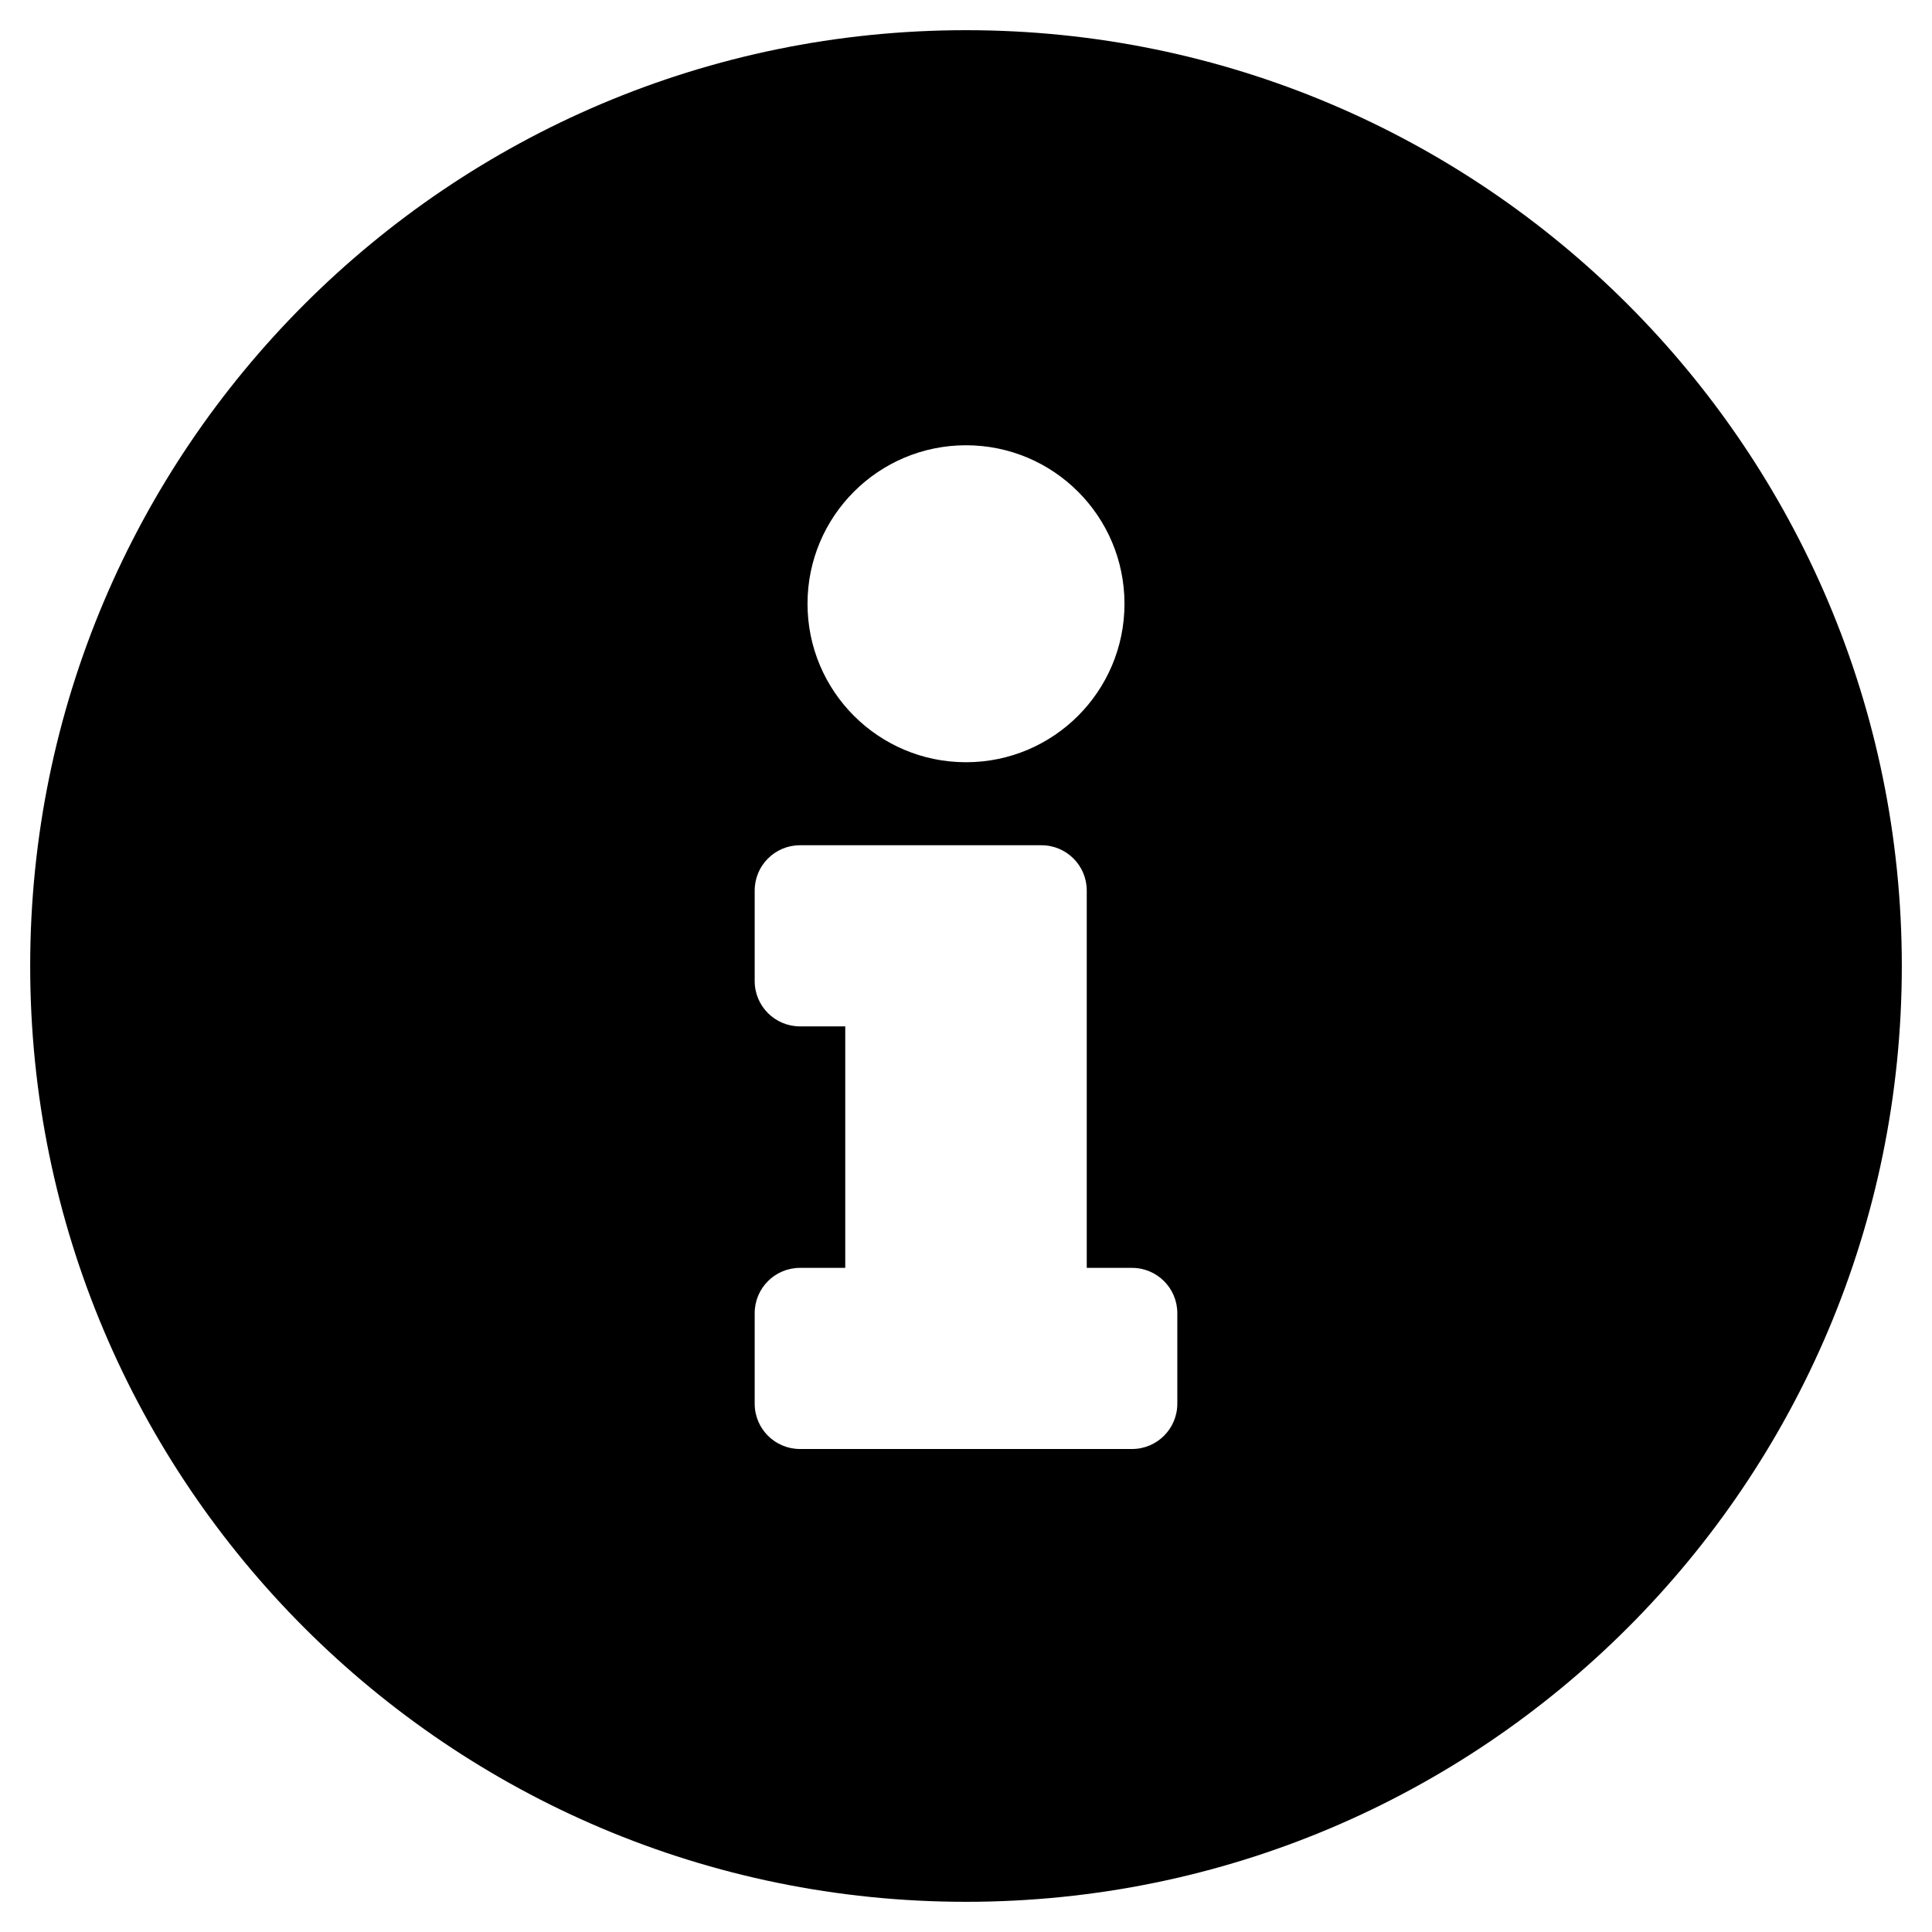
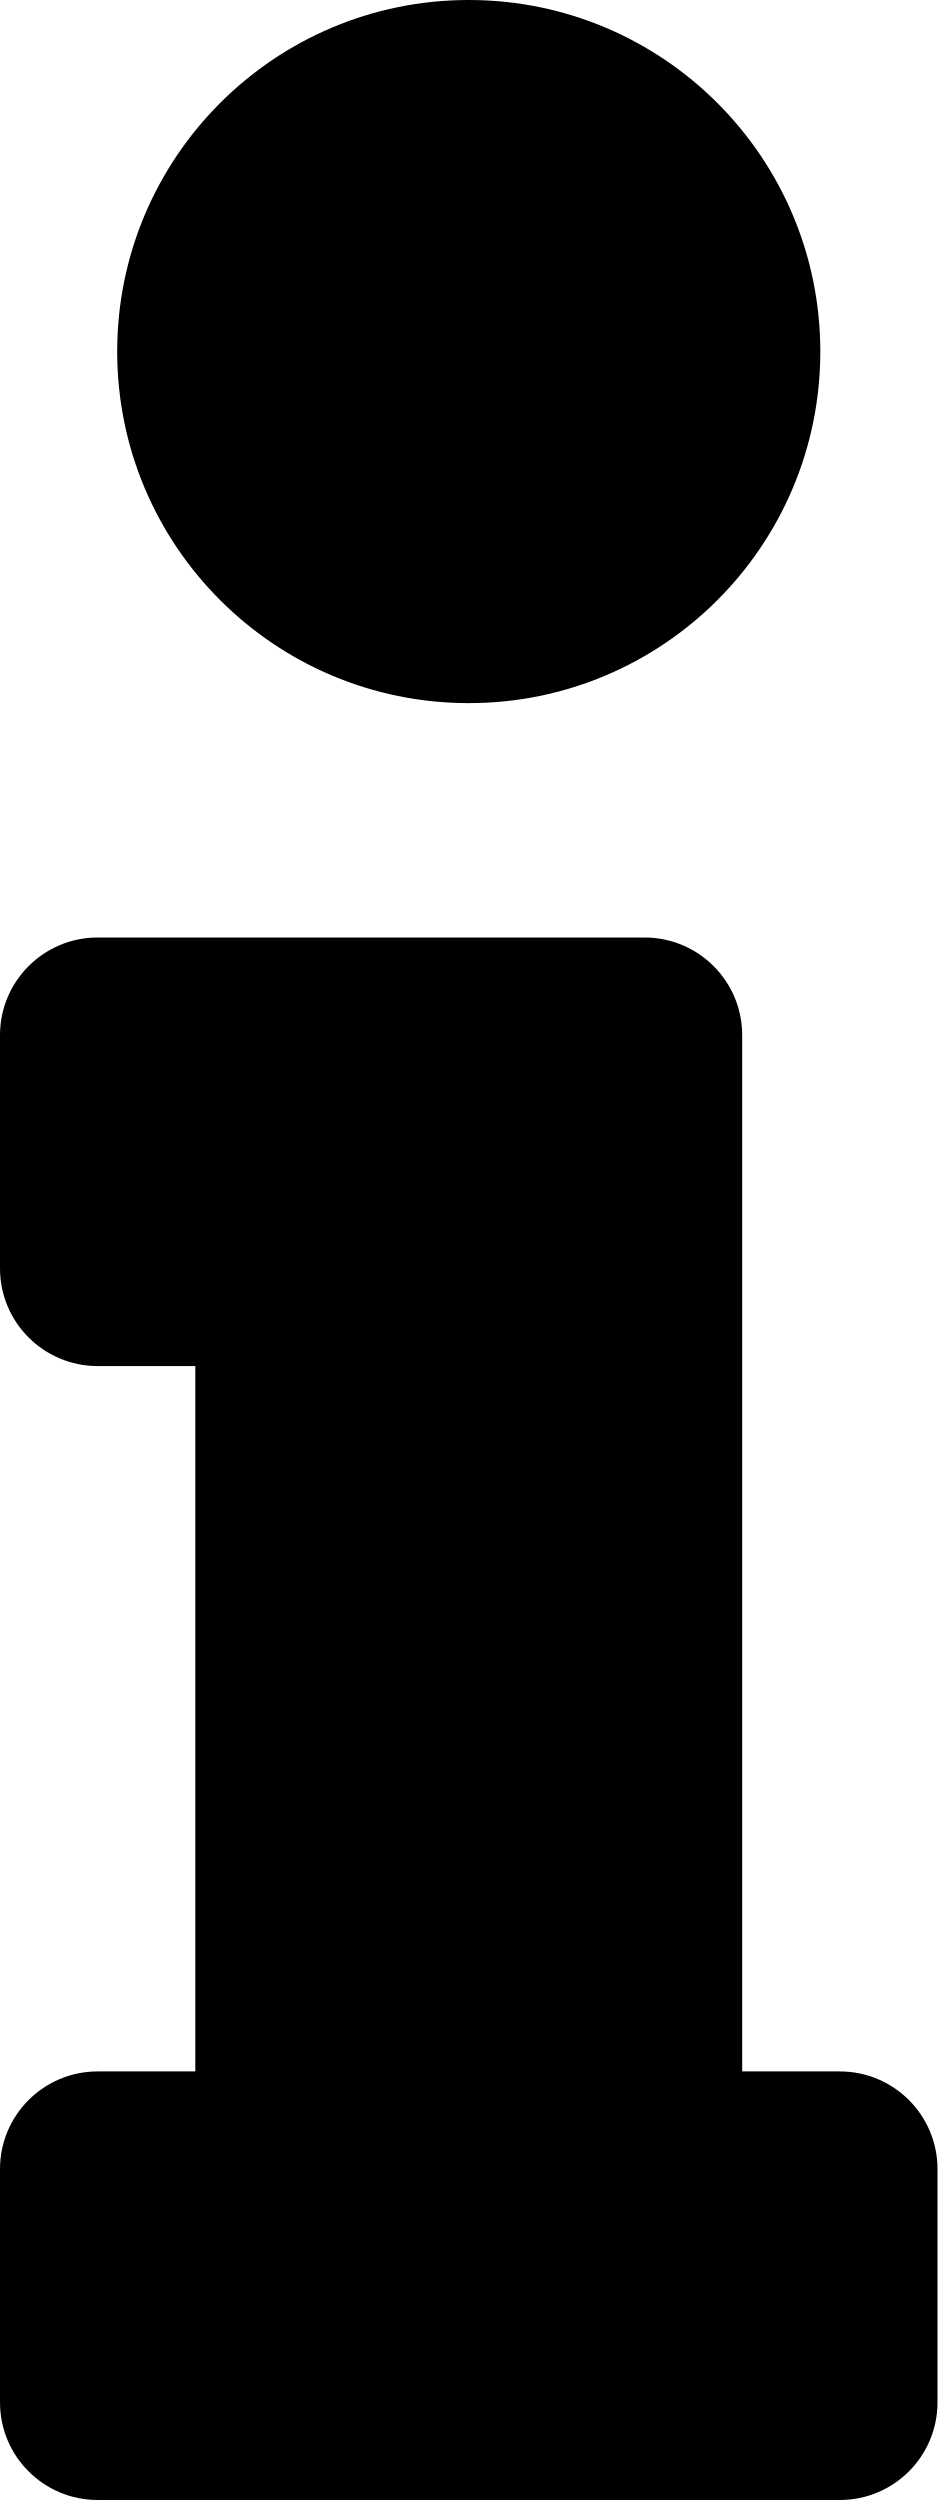
- <svg xmlns="http://www.w3.org/2000/svg" aria-hidden="true" focusable="false" data-prefix="fas" data-icon="info-circle" class="svg-inline--fa fa-info-circle fa-w-16" role="img" viewBox="0 0 512 512">
-   <path fill="currentColor" d="M256 8C119.043 8 8 119.083 8 256c0 136.997 111.043 248 248 248s248-111.003 248-248C504 119.083 392.957 8 256 8zm0 110c23.196 0 42 18.804 42 42s-18.804 42-42 42-42-18.804-42-42 18.804-42 42-42zm56 254c0 6.627-5.373 12-12 12h-88c-6.627 0-12-5.373-12-12v-24c0-6.627 5.373-12 12-12h12v-64h-12c-6.627 0-12-5.373-12-12v-24c0-6.627 5.373-12 12-12h64c6.627 0 12 5.373 12 12v100h12c6.627 0 12 5.373 12 12v24z" />
+ <svg xmlns="http://www.w3.org/2000/svg" aria-hidden="true" focusable="false" data-prefix="fas" data-icon="info" class="svg-inline--fa fa-info fa-w-6" role="img" viewBox="0 0 192 512">
+   <path fill="currentColor" d="M20 424.229h20V279.771H20c-11.046 0-20-8.954-20-20V212c0-11.046 8.954-20 20-20h112c11.046 0 20 8.954 20 20v212.229h20c11.046 0 20 8.954 20 20V492c0 11.046-8.954 20-20 20H20c-11.046 0-20-8.954-20-20v-47.771c0-11.046 8.954-20 20-20zM96 0C56.235 0 24 32.235 24 72s32.235 72 72 72 72-32.235 72-72S135.764 0 96 0z" />
</svg>
